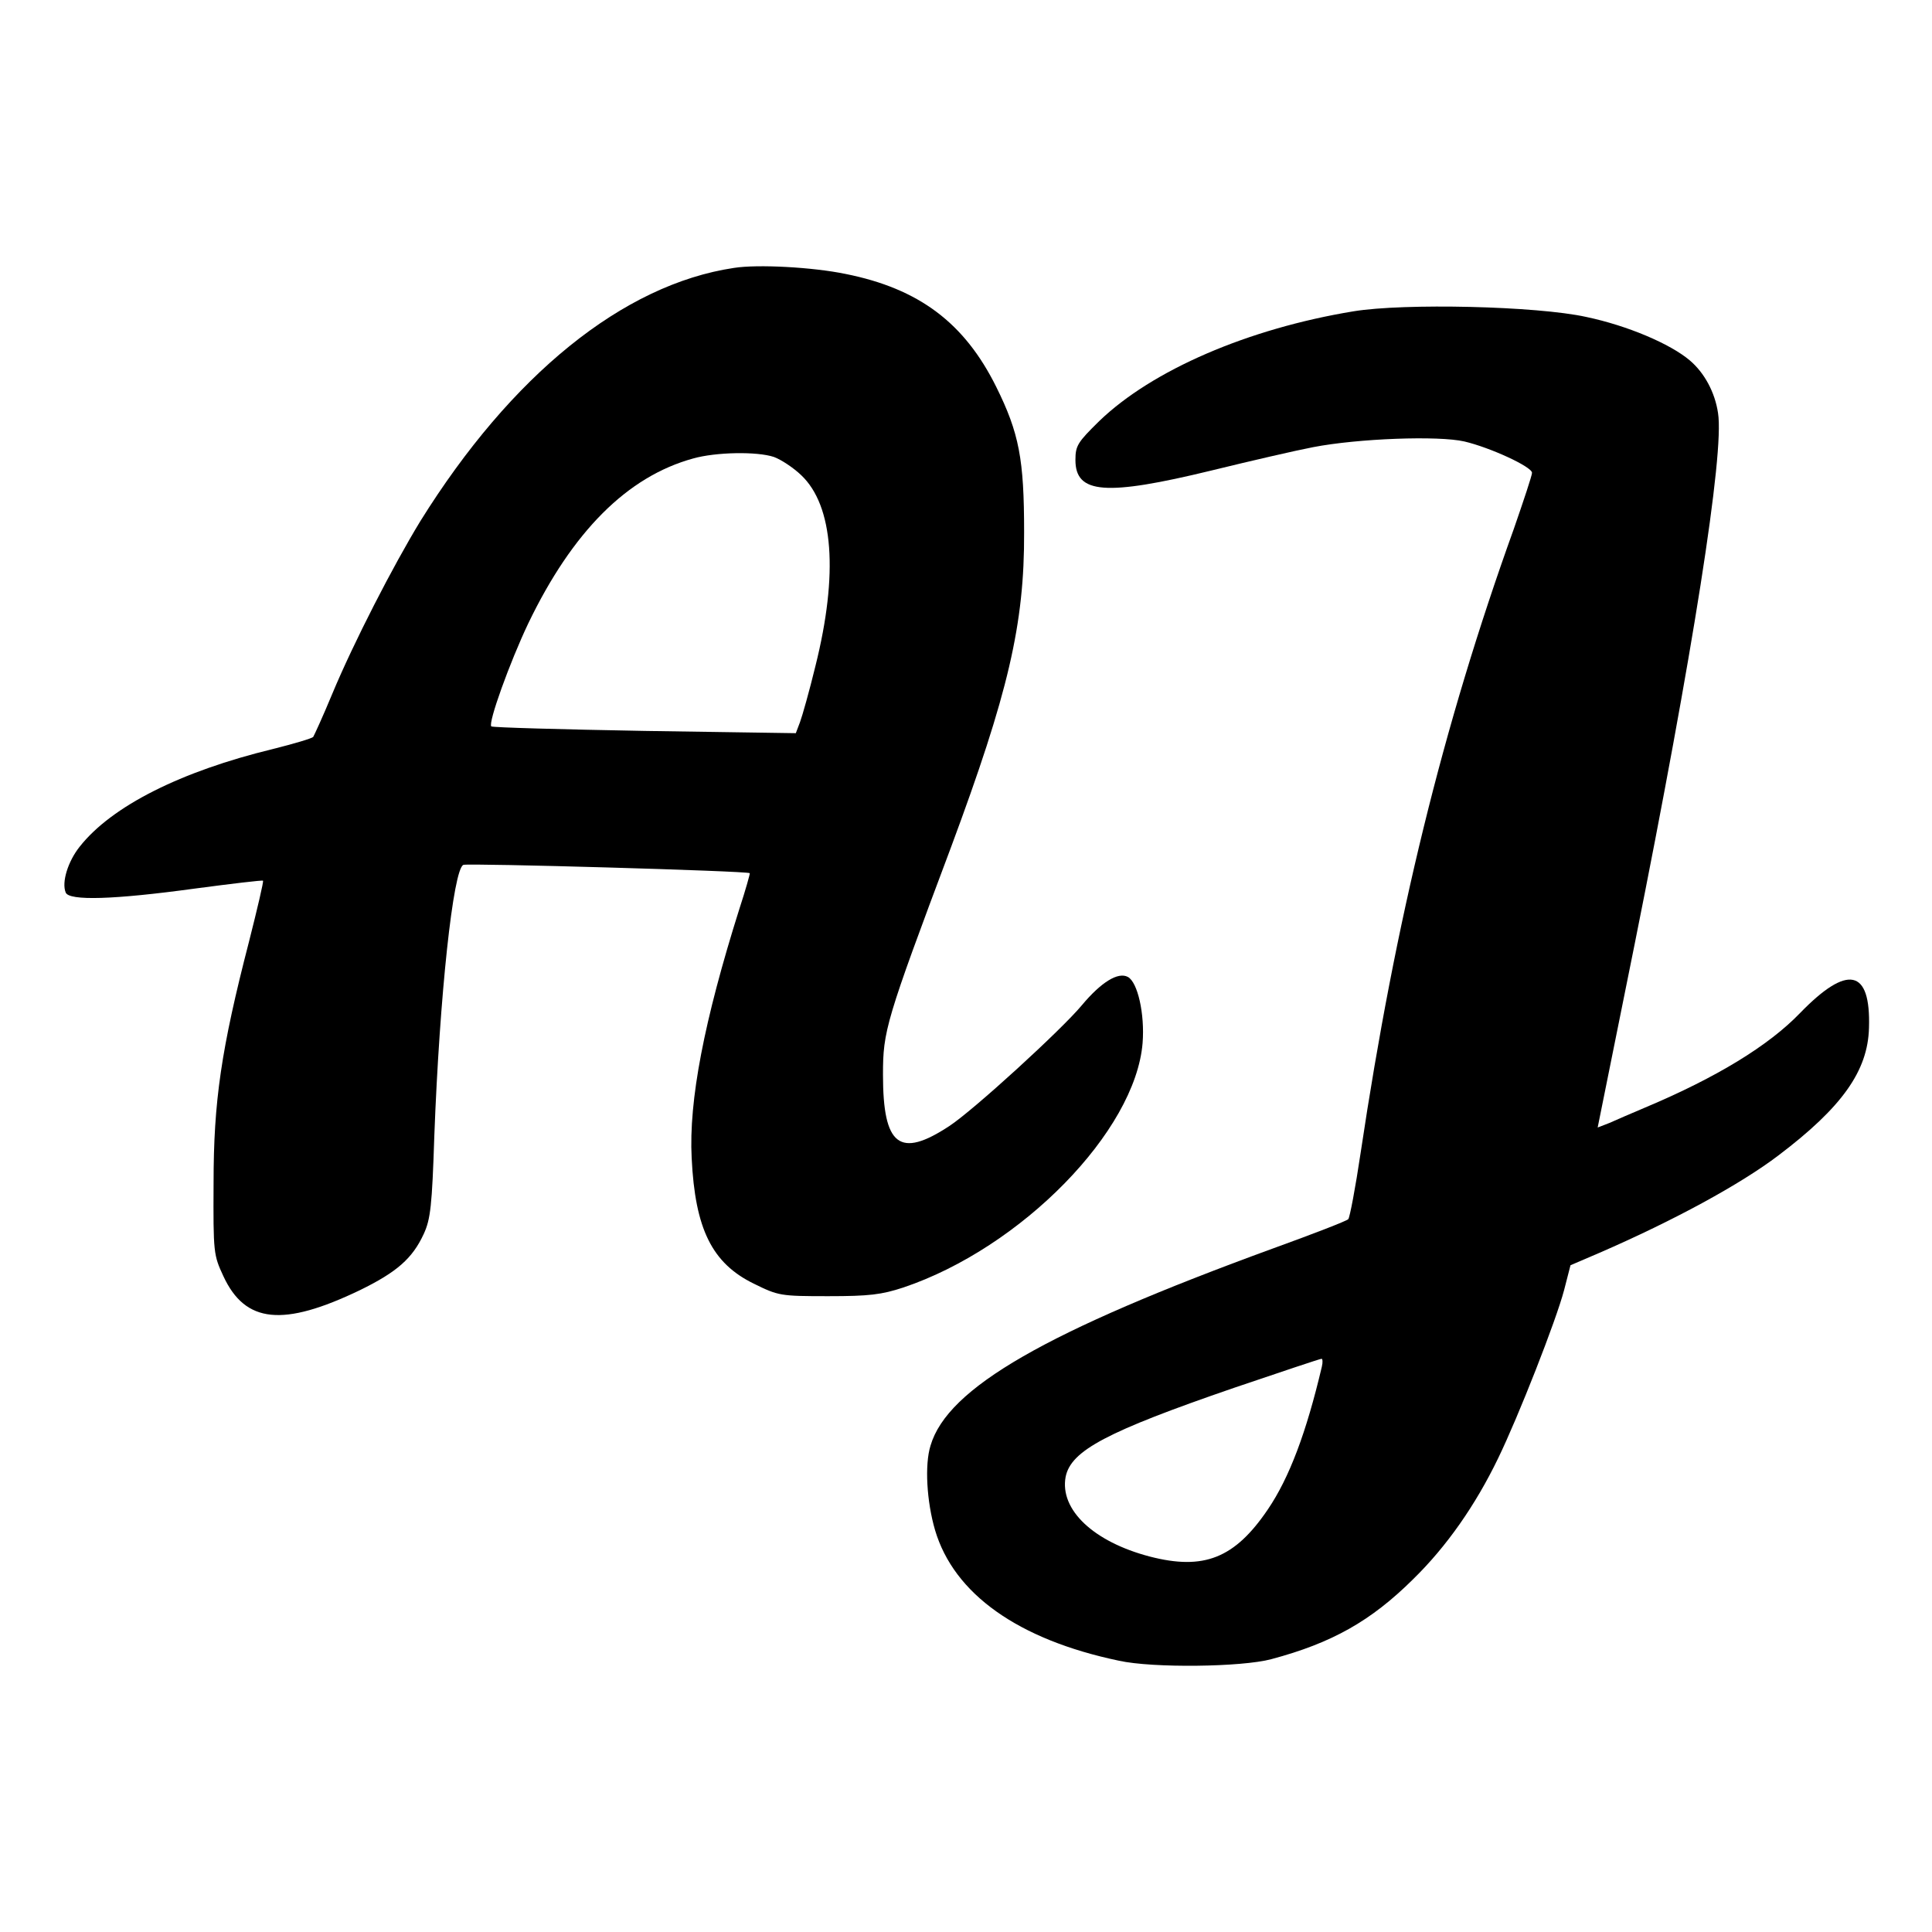
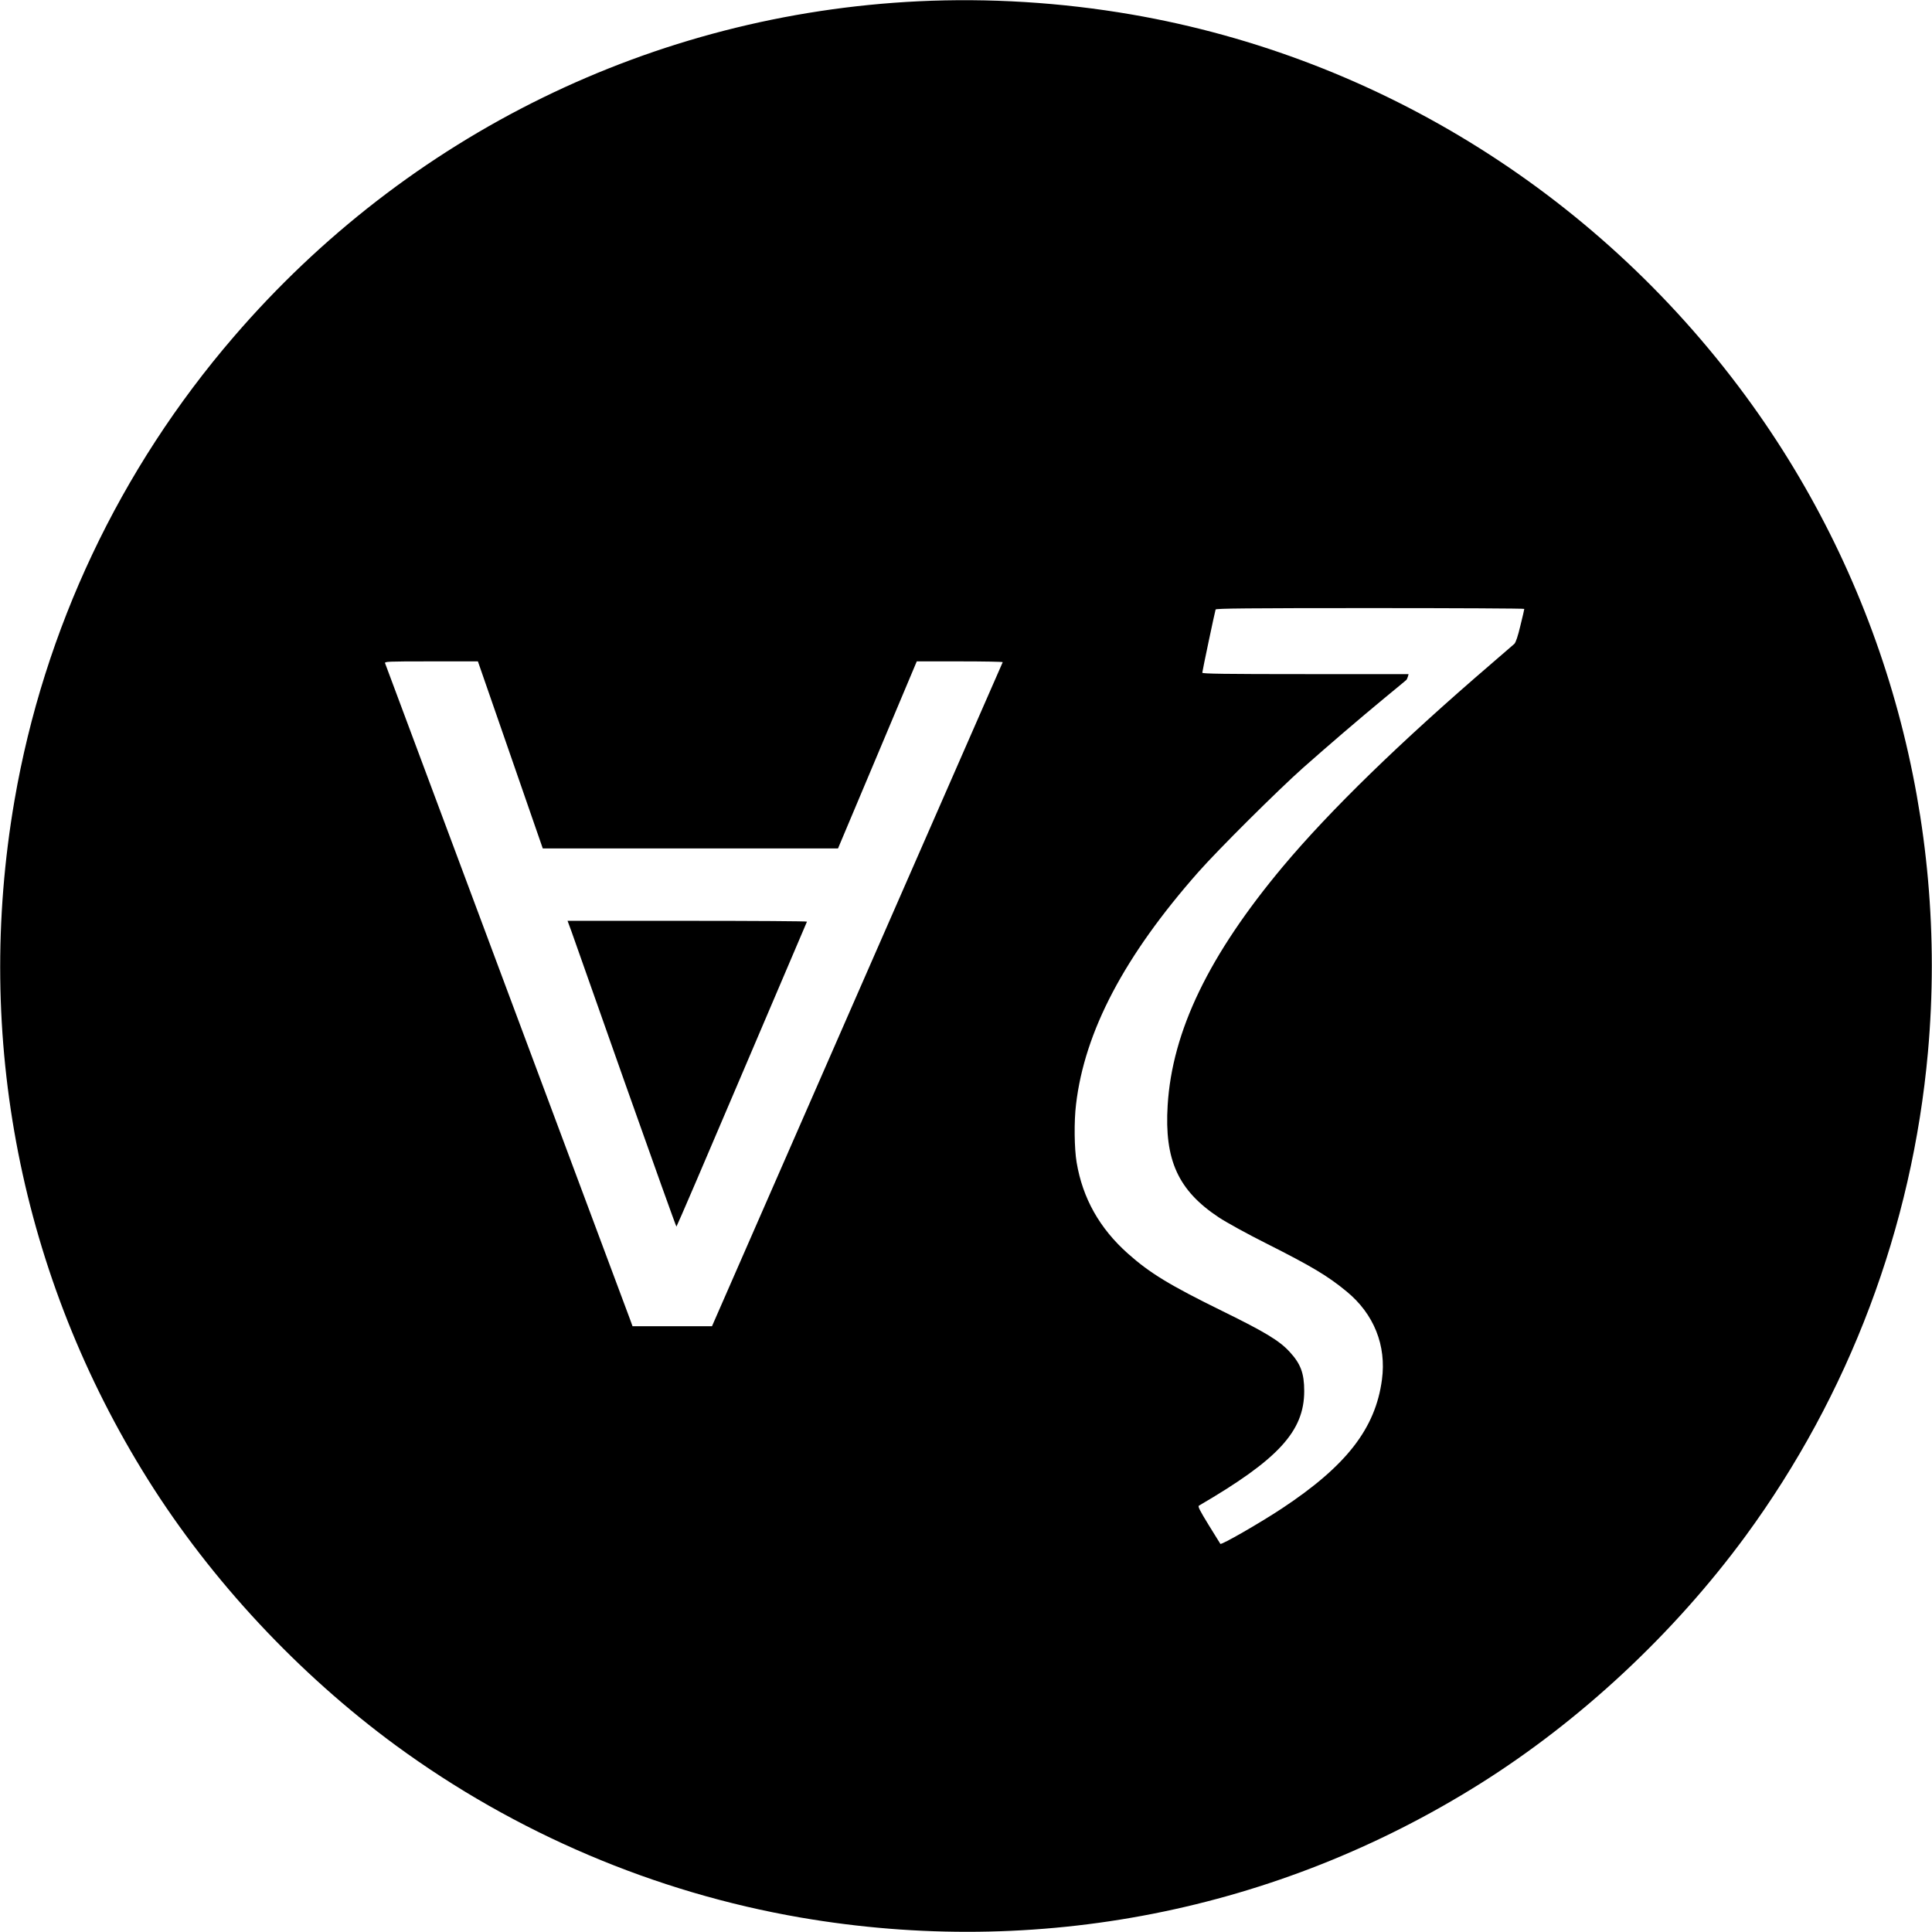
- <svg xmlns="http://www.w3.org/2000/svg" version="1.0" width="512pt" height="512pt" viewBox="0 0 512 512" preserveAspectRatio="xMidYMid meet">
-   <g transform="translate(0,512) scale(0.1,-0.1)" fill="#000000" stroke="none">
-     <path d="M1945 4410 c-294 -44 -590 -284 -831 -671 -72 -118 -177 -322 -234 -459 -24 -58 -47 -108 -50 -113 -4 -4 -51 -18 -107 -32 -243 -59 -427 -151 -512 -259 -31 -39 -48 -94 -37 -121 8 -23 129 -19 341 10 98 13 181 23 182 21 2 -2 -15 -74 -37 -161 -74 -286 -94 -424 -94 -640 -1 -186 0 -191 26 -247 58 -125 158 -135 362 -37 98 48 139 84 169 149 18 39 22 75 28 260 14 372 50 707 77 718 13 5 753 -16 759 -22 1 -1 -11 -44 -28 -96 -93 -295 -134 -507 -126 -659 9 -188 54 -279 165 -333 65 -32 70 -33 197 -33 109 0 141 4 199 23 312 105 615 414 634 648 6 77 -13 161 -39 175 -26 14 -71 -14 -122 -75 -54 -65 -287 -278 -351 -320 -132 -87 -176 -53 -176 136 0 116 7 141 180 602 152 409 195 591 194 836 0 193 -13 262 -74 385 -84 169 -204 260 -399 299 -87 18 -233 26 -296 16z m106 -501 c19 -7 51 -28 72 -48 86 -81 99 -262 38 -506 -16 -66 -35 -133 -41 -149 l-11 -29 -401 6 c-221 4 -403 9 -406 12 -9 9 49 170 98 273 117 243 262 389 437 437 60 17 169 19 214 4z" />
-     <path d="M3587 4295 c-280 -46 -534 -156 -674 -291 -57 -56 -63 -65 -63 -103 0 -90 80 -96 360 -28 102 25 223 53 270 62 119 23 332 31 401 15 68 -16 179 -67 179 -83 0 -7 -22 -73 -48 -148 -189 -525 -314 -1038 -406 -1653 -14 -94 -29 -173 -33 -177 -5 -5 -93 -39 -198 -77 -603 -220 -864 -370 -909 -523 -16 -51 -10 -149 12 -224 50 -169 220 -290 487 -346 90 -20 326 -17 404 4 161 43 264 101 376 212 89 87 165 196 225 320 54 111 154 366 175 446 l17 66 77 33 c198 86 374 182 474 258 169 128 237 224 240 338 5 157 -57 169 -183 39 -83 -86 -220 -170 -410 -250 -36 -15 -79 -34 -95 -41 l-31 -12 98 486 c154 768 238 1301 221 1407 -8 55 -36 107 -75 140 -52 44 -165 92 -274 115 -131 29 -483 37 -617 15z m-84 -2797 c-41 -174 -86 -294 -143 -378 -88 -130 -170 -162 -313 -125 -149 39 -239 124 -223 211 14 70 109 120 446 236 124 42 228 77 232 77 3 1 4 -9 1 -21z" />
+ <svg xmlns="http://www.w3.org/2000/svg" version="1.0" width="1668pt" height="1668pt" viewBox="0 0 1668 1668" preserveAspectRatio="xMidYMid meet">
+   <g transform="translate(0,1668) scale(0.1,-0.1)" fill="#000000" stroke="none">
+     <path d="M7930 16669 c-2288 -111 -4409 -1150 -5913 -2898 -984 -1143 -1637 -2523 -1892 -4002 -352 -2046 54 -4112 1153 -5864 546 -870 1298 -1676 2139 -2294 1033 -757 2235 -1269 3494 -1486 2046 -352 4112 54 5864 1153 870 546 1676 1298 2294 2139 896 1222 1440 2666 1576 4179 178 1992 -360 3973 -1515 5584 -1284 1791 -3211 3004 -5361 3375 -610 105 -1232 143 -1839 114z m5230 -5246 c0 -5 -15 -70 -34 -146 -21 -90 -40 -145 -52 -156 -11 -10 -100 -87 -199 -172 -786 -675 -1391 -1264 -1798 -1749 -639 -764 -957 -1421 -996 -2063 -29 -473 91 -735 441 -967 65 -43 248 -144 410 -225 394 -199 529 -279 694 -415 236 -194 345 -466 305 -762 -56 -421 -307 -744 -866 -1113 -191 -126 -520 -315 -529 -304 -1 2 -47 75 -101 163 -76 124 -95 160 -84 167 685 399 909 642 909 989 0 155 -31 236 -126 339 -88 96 -212 171 -579 351 -458 225 -627 328 -817 497 -245 218 -391 478 -443 788 -20 119 -23 354 -5 500 74 631 418 1283 1055 2005 171 194 688 708 905 901 226 200 479 417 705 604 99 81 183 151 186 154 4 3 10 16 14 29 l6 22 -890 0 c-696 0 -891 3 -891 12 0 13 108 524 115 546 4 9 279 12 1335 12 731 0 1330 -3 1330 -7z m-8754 -1260 l280 -808 1275 0 1274 0 340 807 340 808 373 0 c205 0 371 -3 369 -7 -2 -5 -568 -1296 -1257 -2870 l-1253 -2863 -343 0 -343 0 -21 58 c-12 31 -491 1315 -1065 2852 -574 1537 -1046 2803 -1050 2813 -7 16 16 17 397 17 l404 0 280 -807z" />
+     <path d="M4934 8638 c18 -51 228 -645 466 -1320 239 -676 437 -1228 440 -1228 3 0 257 591 564 1313 308 721 561 1315 563 1320 2 4 -462 7 -1031 7 l-1036 0 34 -92z" />
  </g>
</svg>
